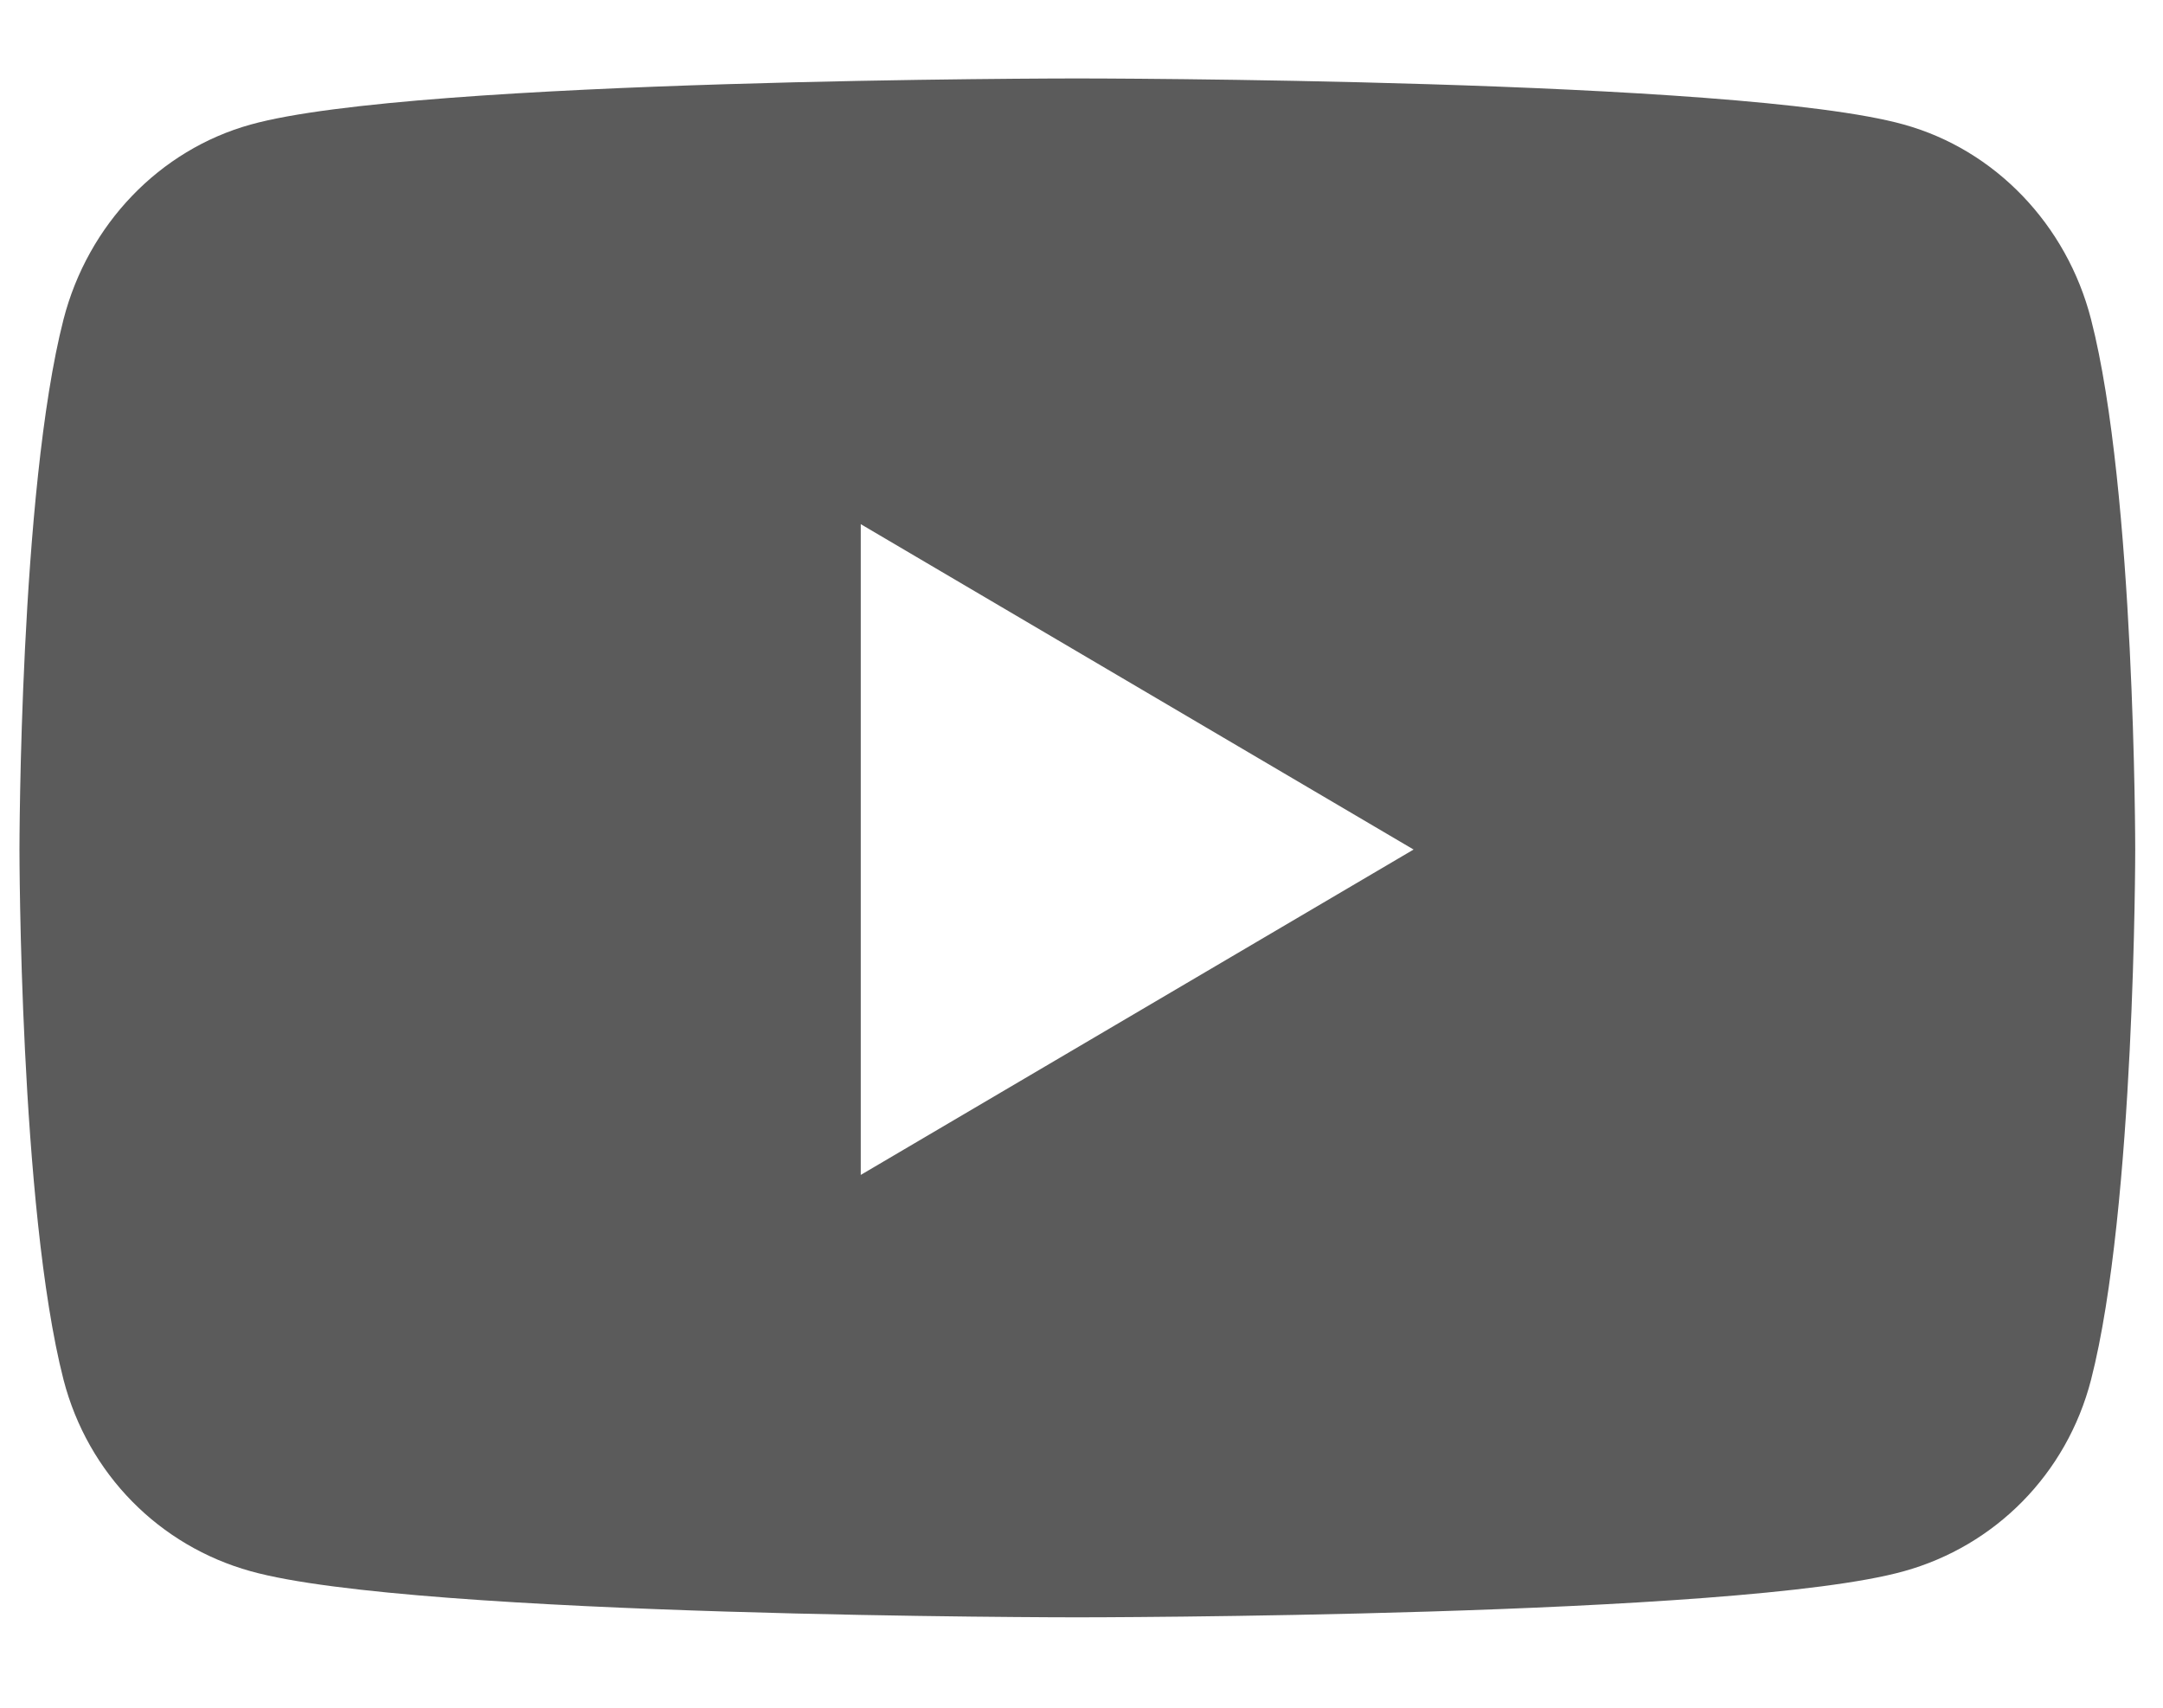
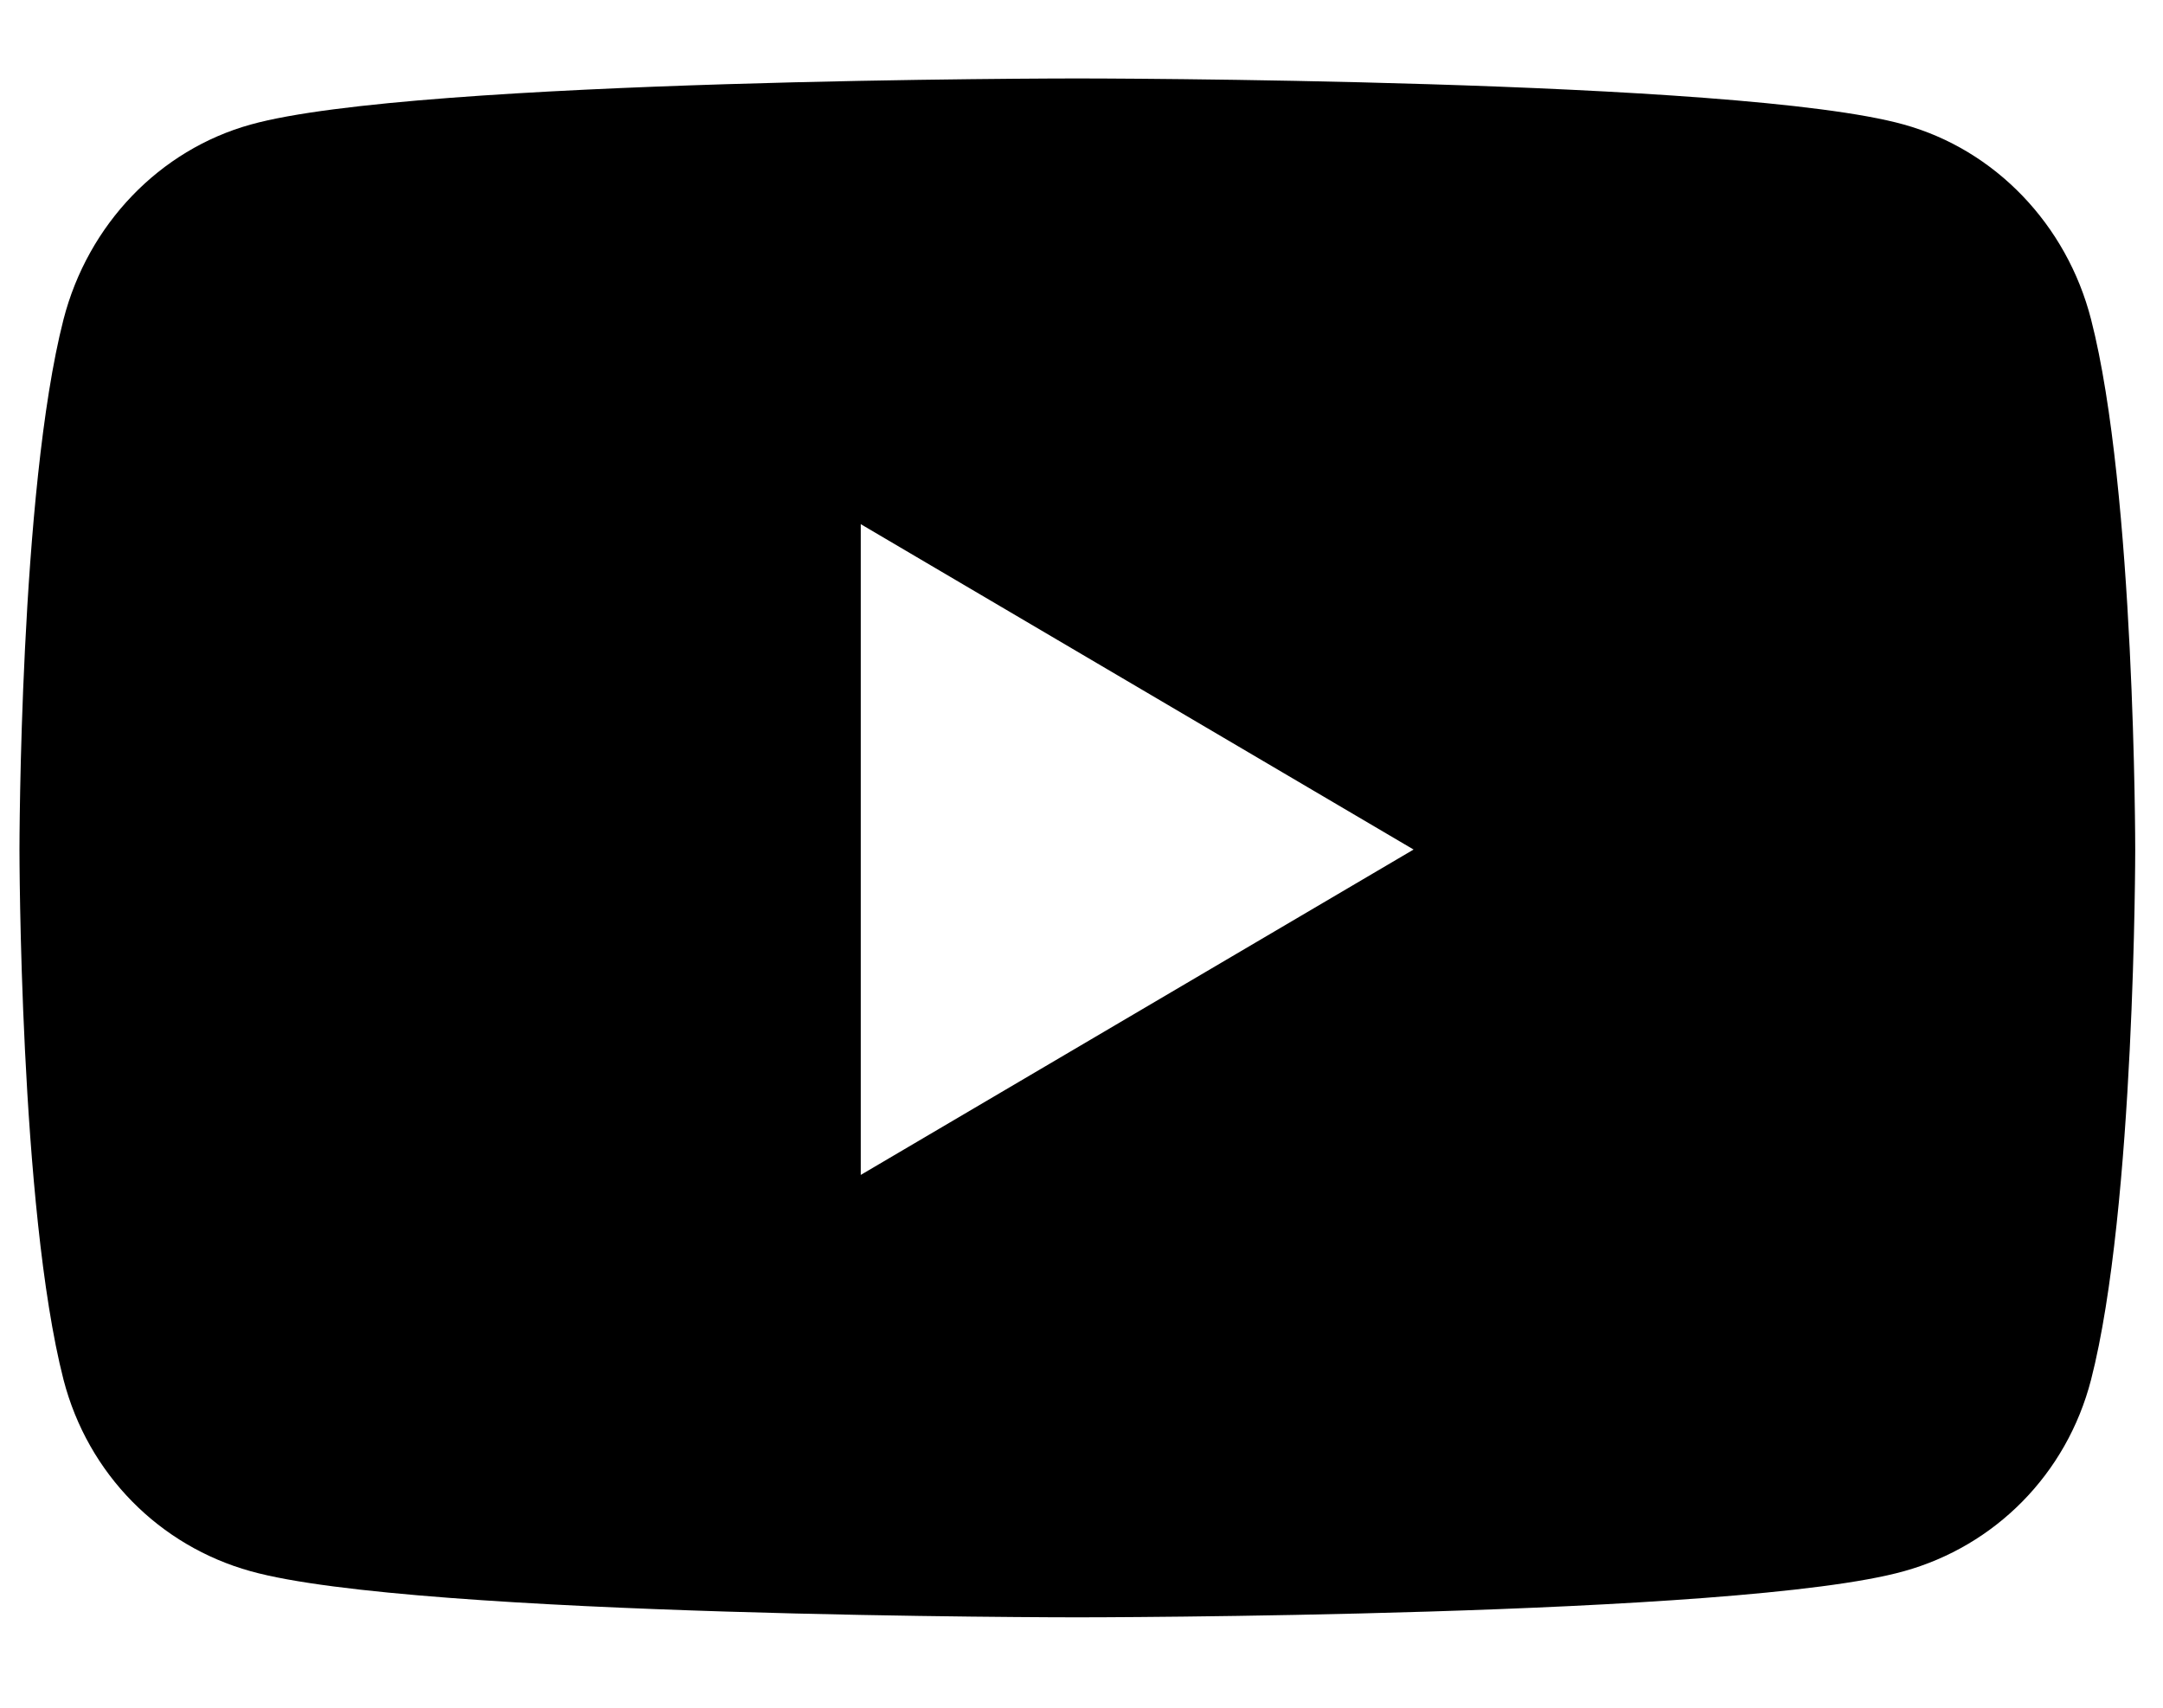
<svg xmlns="http://www.w3.org/2000/svg" width="19" height="15" viewBox="0 0 19 15" fill="none">
-   <path d="M18.368 2.805C18.154 1.971 17.524 1.316 16.724 1.094C15.275 0.689 9.463 0.689 9.463 0.689C9.463 0.689 3.651 0.689 2.202 1.094C1.402 1.316 0.773 1.971 0.558 2.805C0.171 4.315 0.171 7.462 0.171 7.462C0.171 7.462 0.171 10.609 0.558 12.119C0.773 12.949 1.402 13.579 2.202 13.801C3.651 14.206 9.463 14.206 9.463 14.206C9.463 14.206 15.275 14.206 16.724 13.801C17.524 13.579 18.154 12.949 18.368 12.119C18.756 10.609 18.756 7.462 18.756 7.462C18.756 7.462 18.756 4.311 18.368 2.805ZM7.561 10.32V4.604L12.417 7.462L7.561 10.32Z" fill="#5B5B5B" />
+   <path d="M18.368 2.805C18.154 1.971 17.524 1.316 16.724 1.094C15.275 0.689 9.463 0.689 9.463 0.689C9.463 0.689 3.651 0.689 2.202 1.094C1.402 1.316 0.773 1.971 0.558 2.805C0.171 4.315 0.171 7.462 0.171 7.462C0.171 7.462 0.171 10.609 0.558 12.119C0.773 12.949 1.402 13.579 2.202 13.801C3.651 14.206 9.463 14.206 9.463 14.206C9.463 14.206 15.275 14.206 16.724 13.801C17.524 13.579 18.154 12.949 18.368 12.119C18.756 10.609 18.756 7.462 18.756 7.462C18.756 7.462 18.756 4.311 18.368 2.805ZM7.561 10.32V4.604L12.417 7.462L7.561 10.32Z" fill="currentColor" />
</svg>
